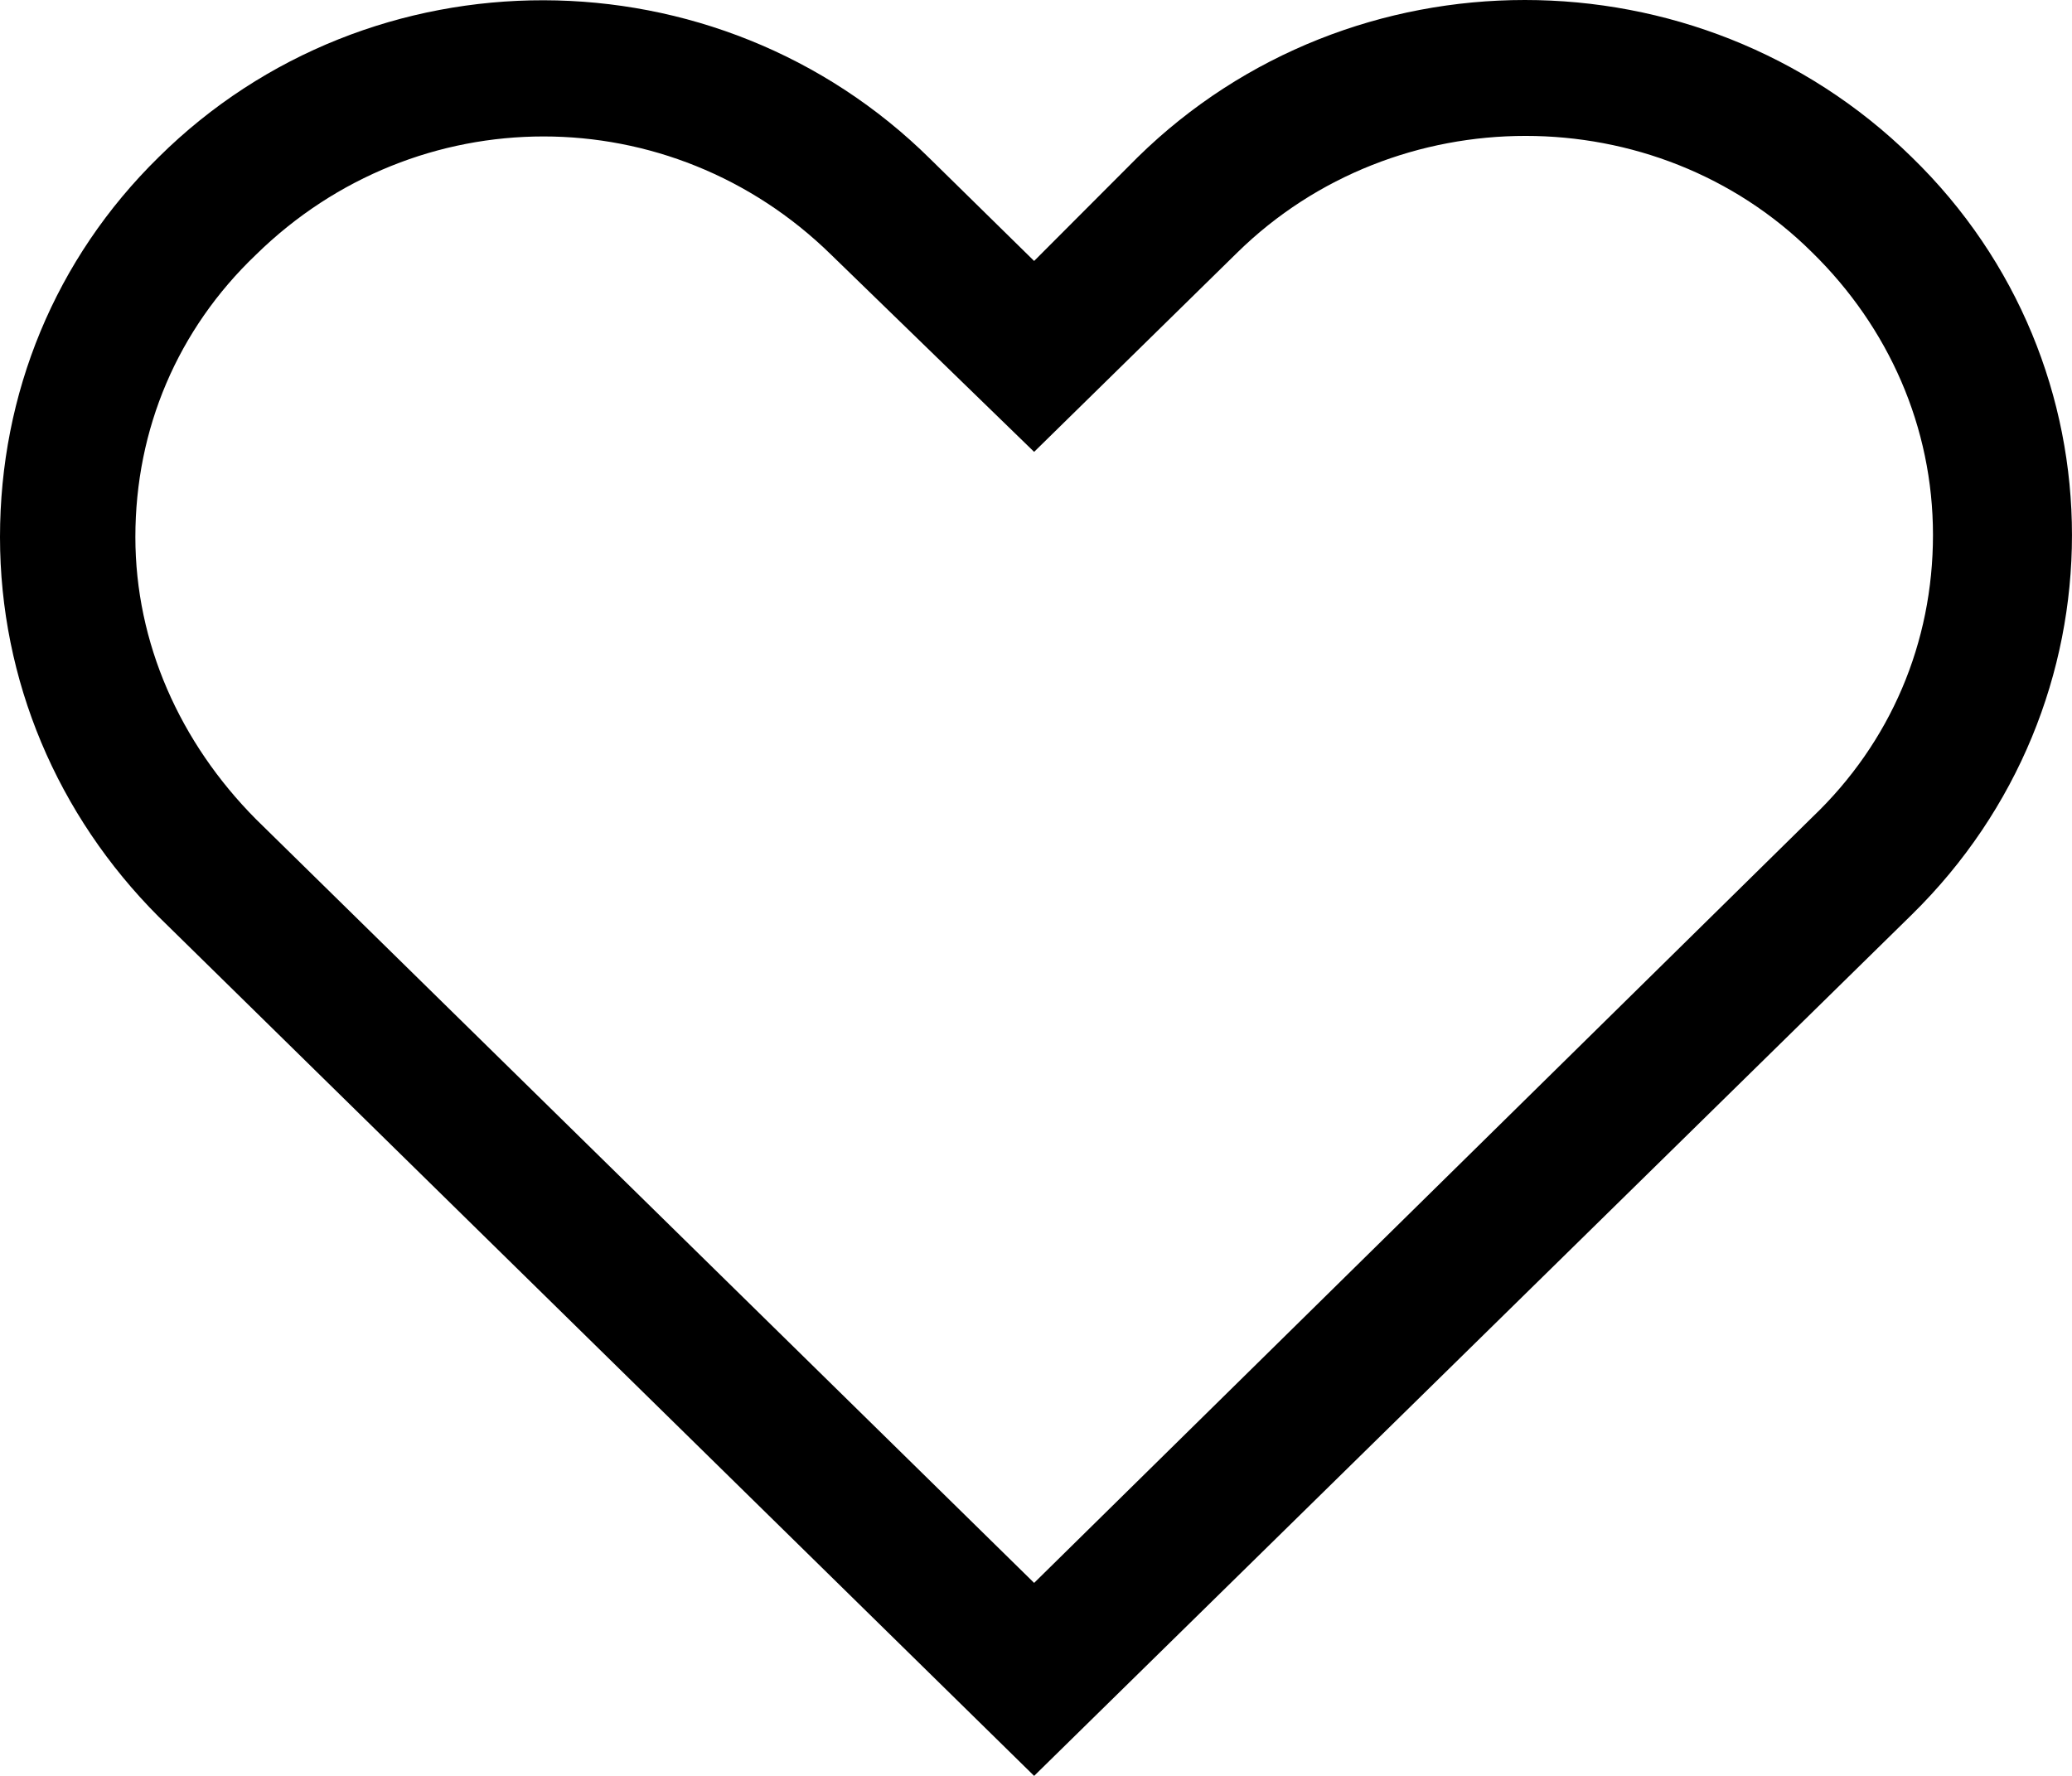
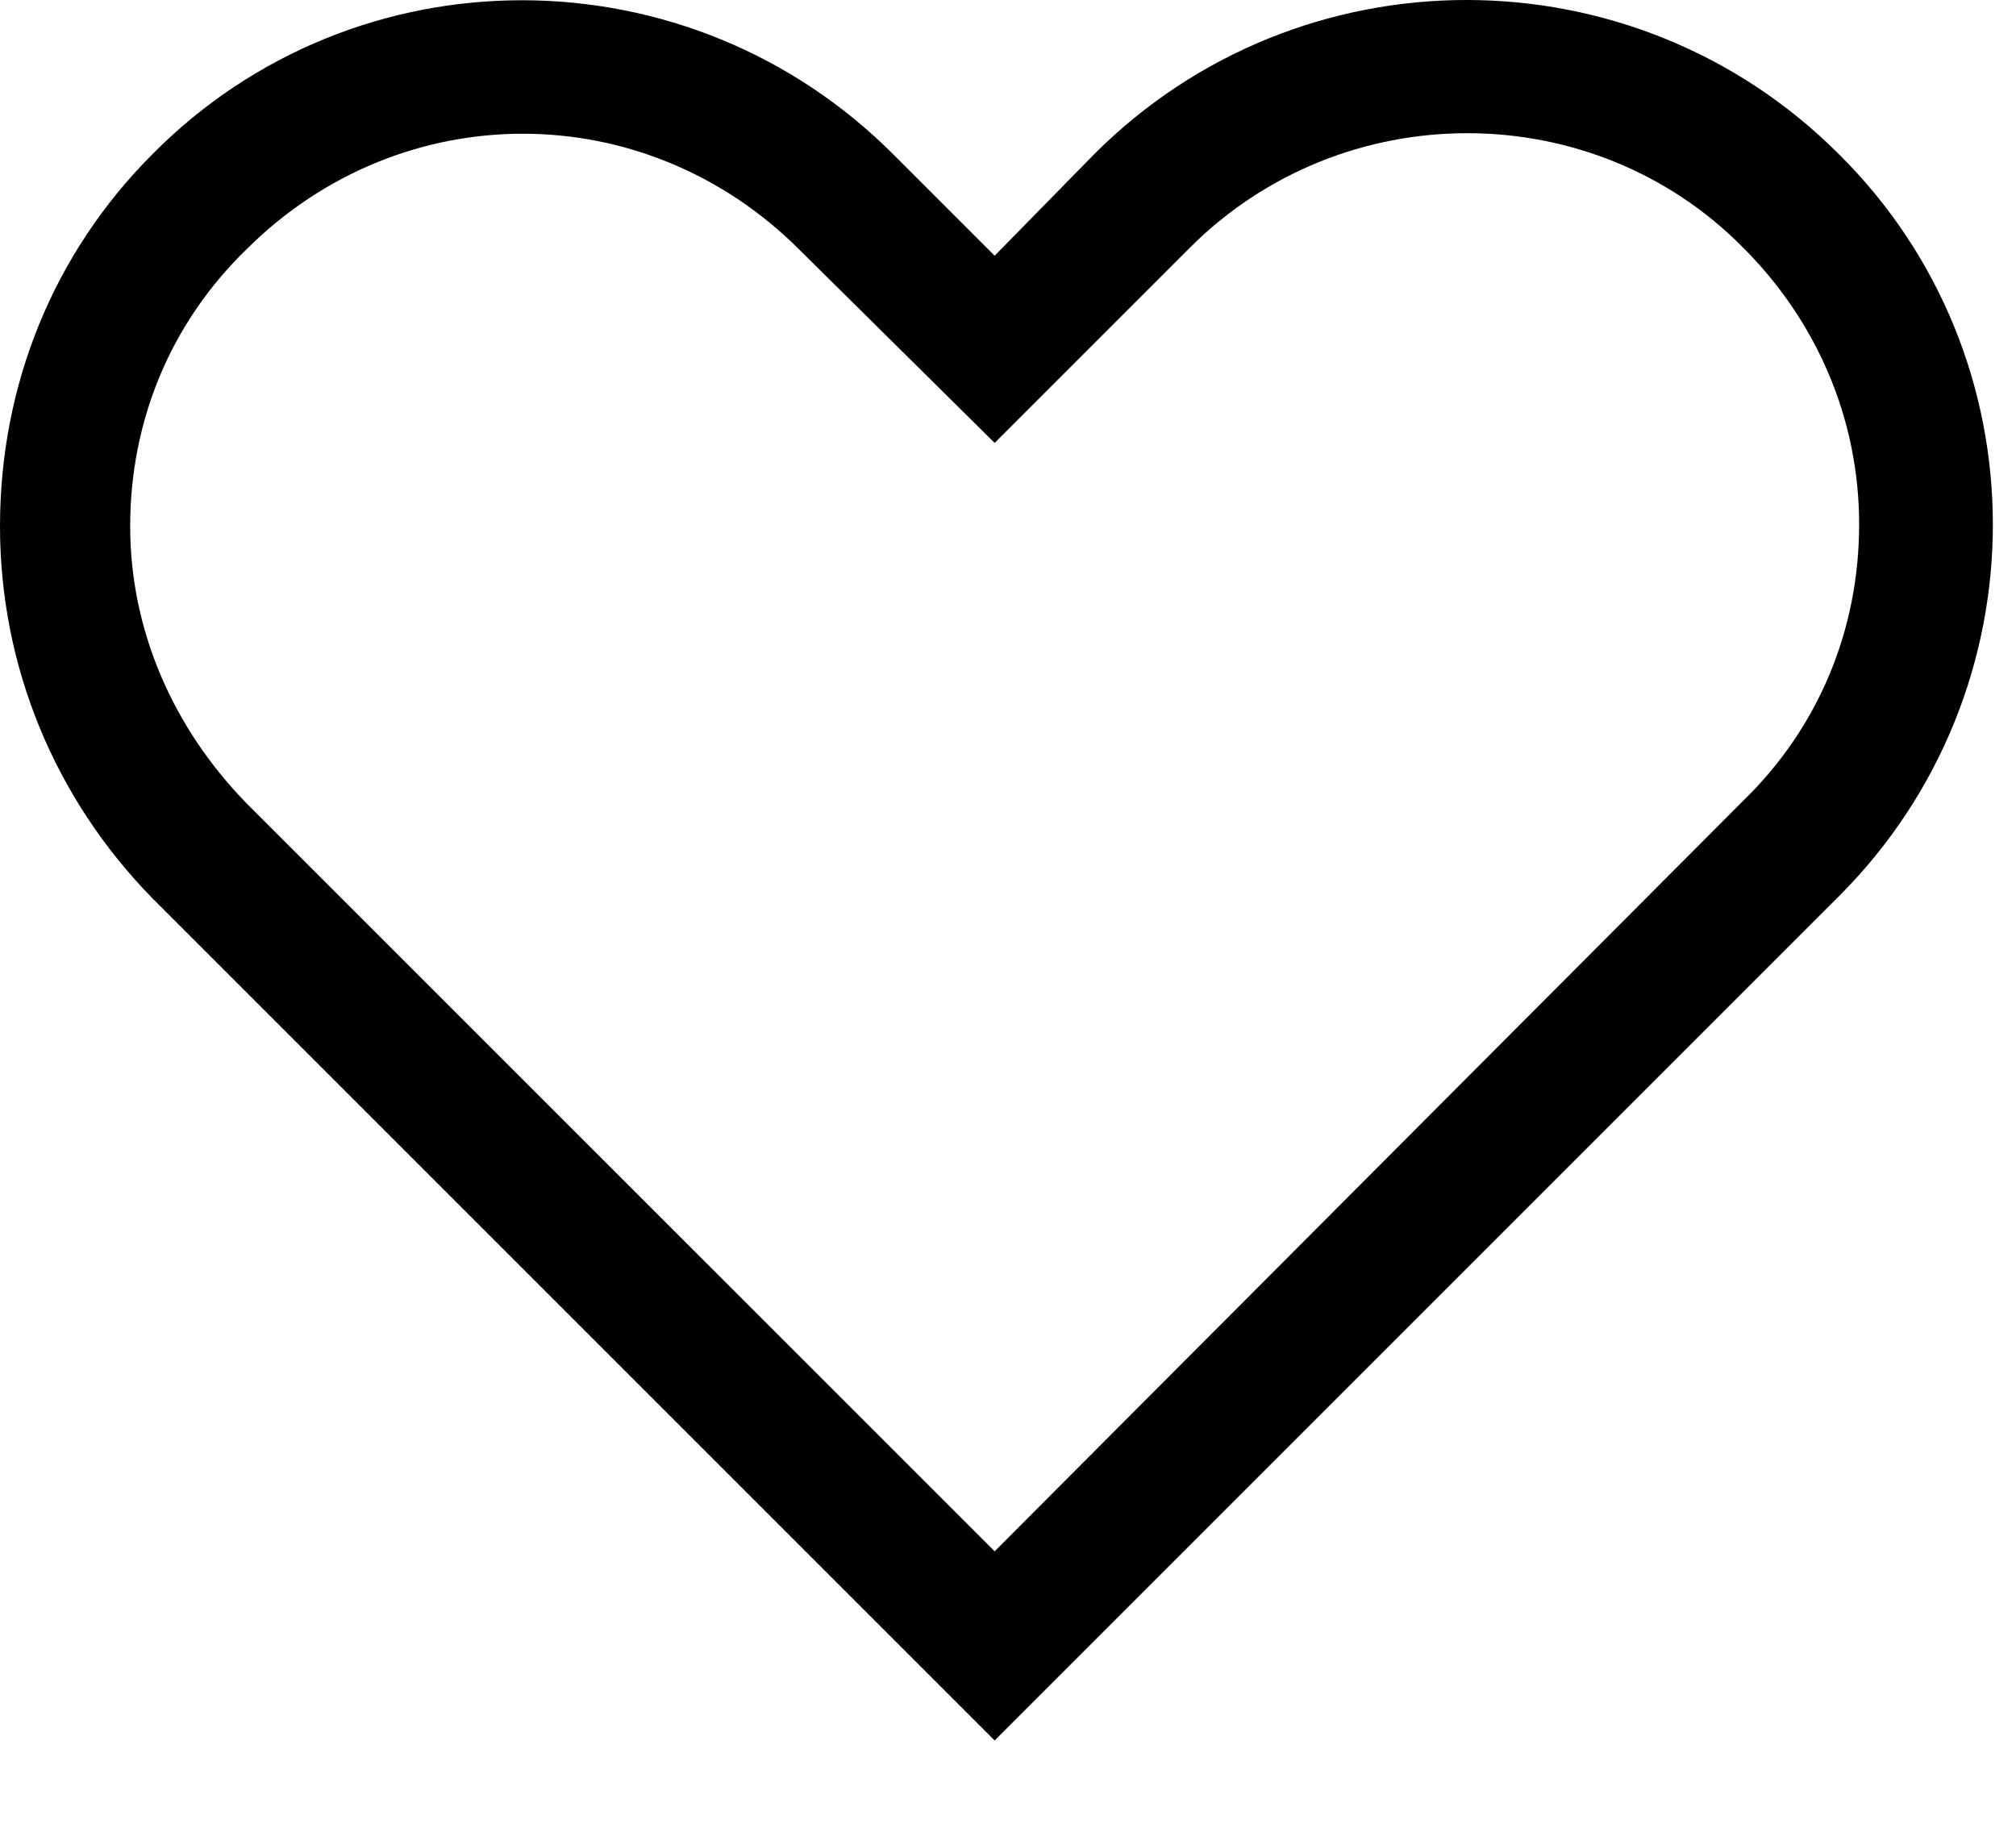
- <svg xmlns="http://www.w3.org/2000/svg" width="21" height="18" viewBox="0 0 21 18" fill="none">
-   <path d="M19.376 9.271C21.541 7.146 21.541 3.697 19.376 1.593C17.212 -0.531 13.696 -0.531 11.531 1.593L10.481 2.645L9.431 1.614C7.266 -0.531 3.751 -0.531 1.608 1.593C0.557 2.624 0 3.991 0 5.443C0 6.894 0.579 8.261 1.608 9.292L10.481 18L19.376 9.271ZM1.372 5.443C1.372 4.349 1.8 3.339 2.594 2.582C3.408 1.783 4.458 1.383 5.509 1.383C6.559 1.383 7.609 1.783 8.424 2.582L10.481 4.58L12.539 2.561C14.146 0.983 16.783 0.983 18.369 2.561C19.141 3.318 19.591 4.328 19.591 5.422C19.591 6.515 19.162 7.525 18.369 8.282L10.481 16.044L2.594 8.303C1.822 7.525 1.372 6.515 1.372 5.443Z" fill="black" />
+ <svg xmlns="http://www.w3.org/2000/svg" width="21" height="19" viewBox="0 0 21 19" fill="none">
+   <path d="M19.154 9.338C21.294 7.198 21.294 3.724 19.154 1.605C17.014 -0.535 13.539 -0.535 11.399 1.605L10.361 2.664L9.323 1.626C7.183 -0.535 3.708 -0.535 1.589 1.605C0.551 2.643 0 4.02 0 5.482C0 6.944 0.572 8.321 1.589 9.359L10.361 18.131L19.154 9.338ZM1.356 5.482C1.356 4.38 1.78 3.363 2.564 2.601C3.369 1.796 4.407 1.393 5.445 1.393C6.484 1.393 7.522 1.796 8.327 2.601L10.361 4.614L12.395 2.58C13.984 0.99 16.59 0.99 18.158 2.58C18.921 3.342 19.366 4.359 19.366 5.461C19.366 6.563 18.942 7.58 18.158 8.342L10.361 16.16L2.564 8.364C1.801 7.58 1.356 6.563 1.356 5.482Z" fill="black" />
</svg>
